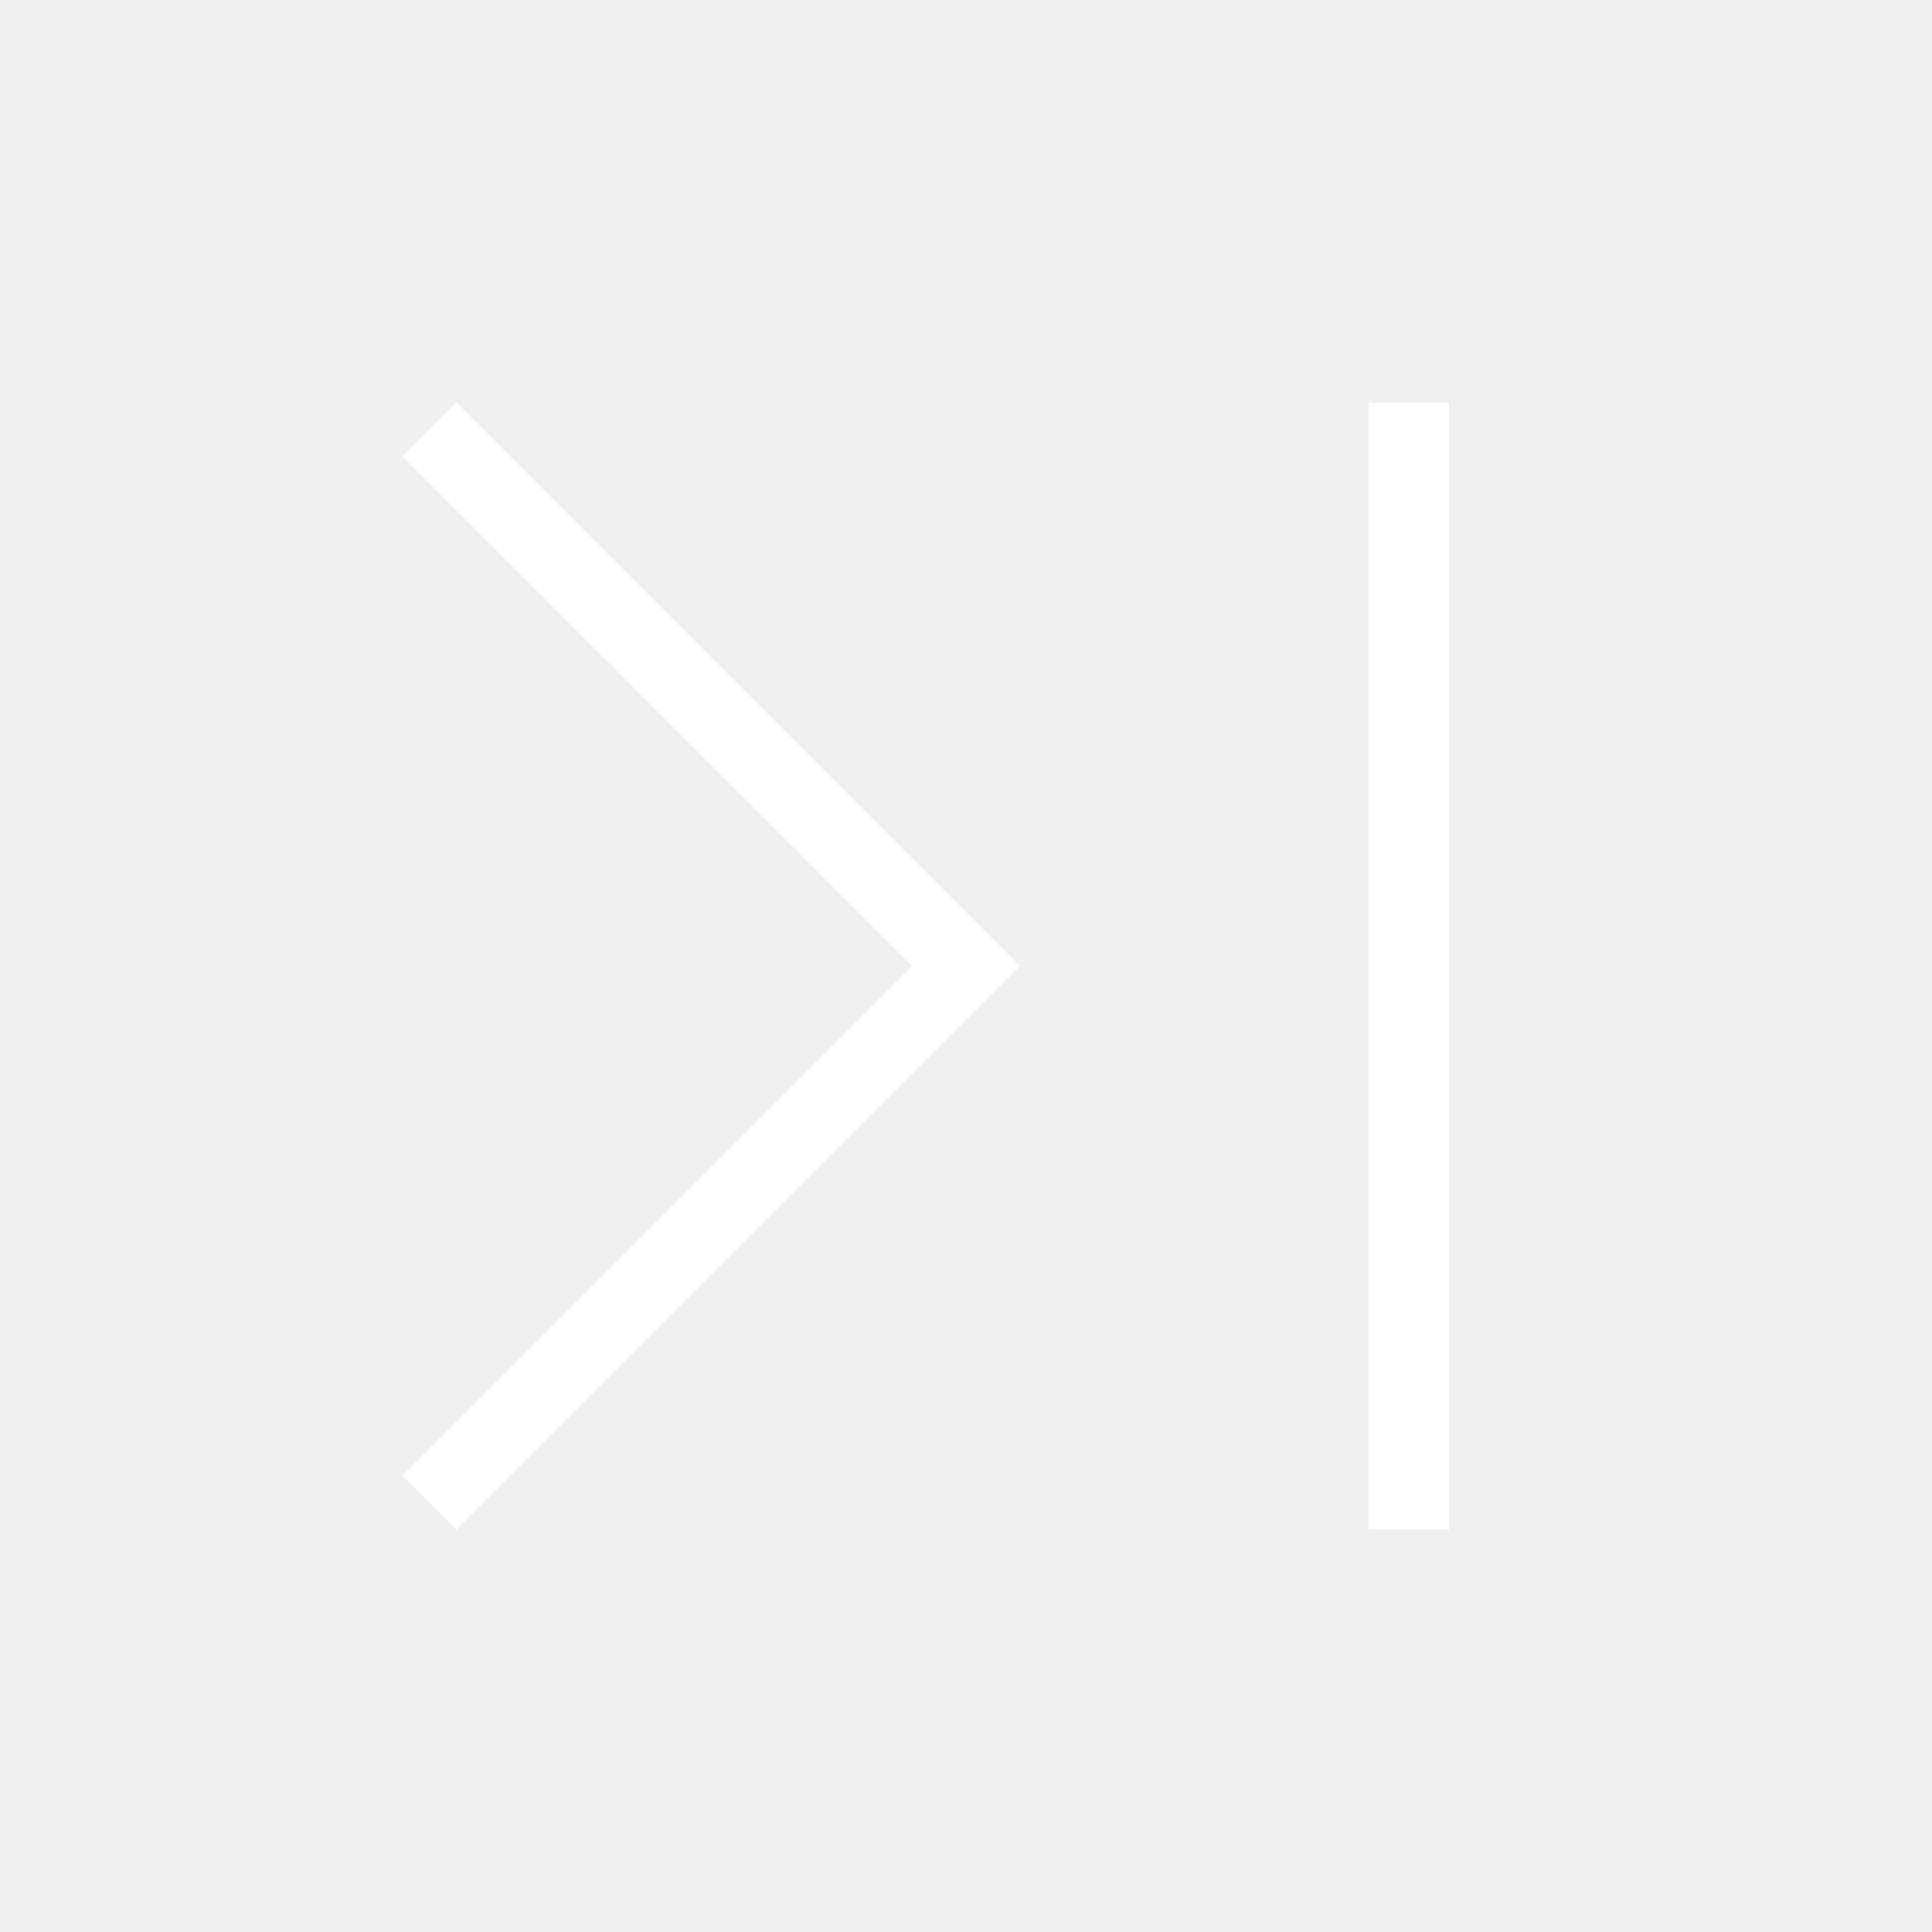
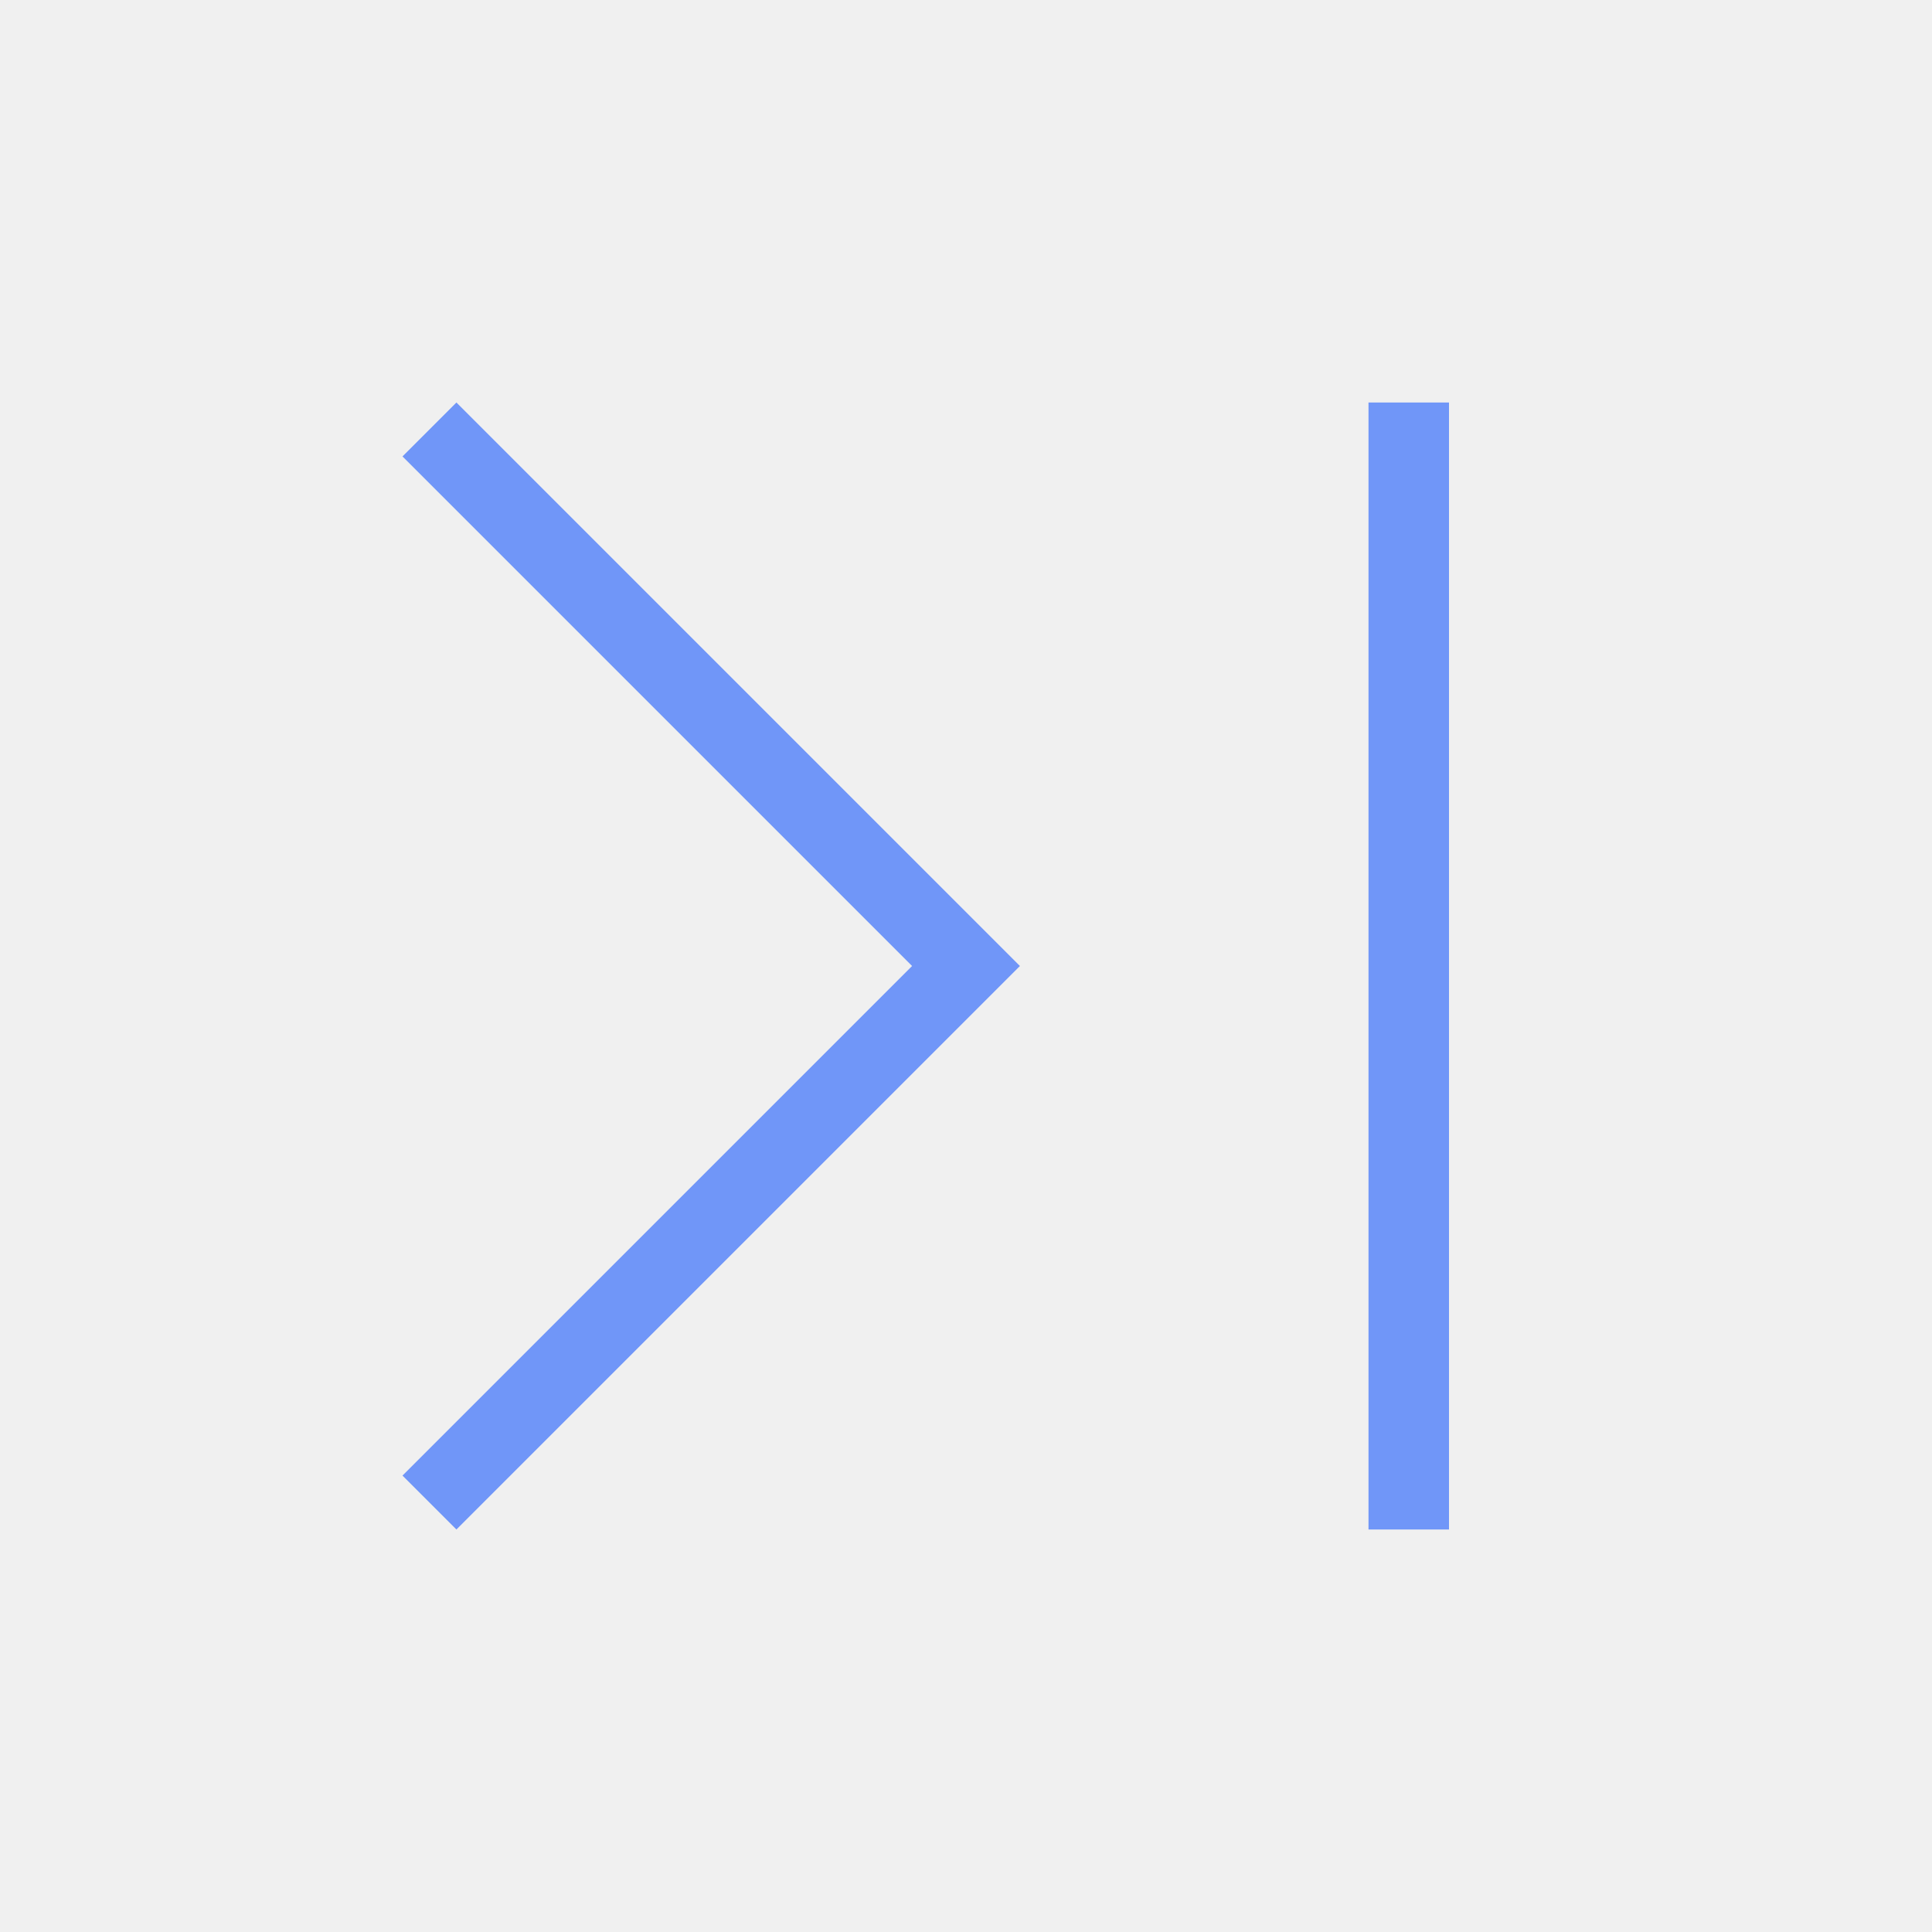
<svg xmlns="http://www.w3.org/2000/svg" width="24" height="24" viewBox="0 0 24 24" fill="none">
-   <path d="M5.67 5L5 5.67L11.33 12L5 18.33L5.67 19L12.67 12L5.67 5Z" fill="#ffffff" />
-   <rect width="1" height="14" transform="matrix(-1 -8.74228e-08 -8.74228e-08 1 18 5)" fill="#ffffff" />
+   <path d="M5.67 5L5 5.67L11.33 12L5 18.33L5.67 19L12.67 12L5.67 5Z" fill="#7096F8" />
+   <rect width="1" height="14" transform="matrix(-1 -8.74228e-08 -8.74228e-08 1 18 5)" fill="#7096F8" />
</svg>
